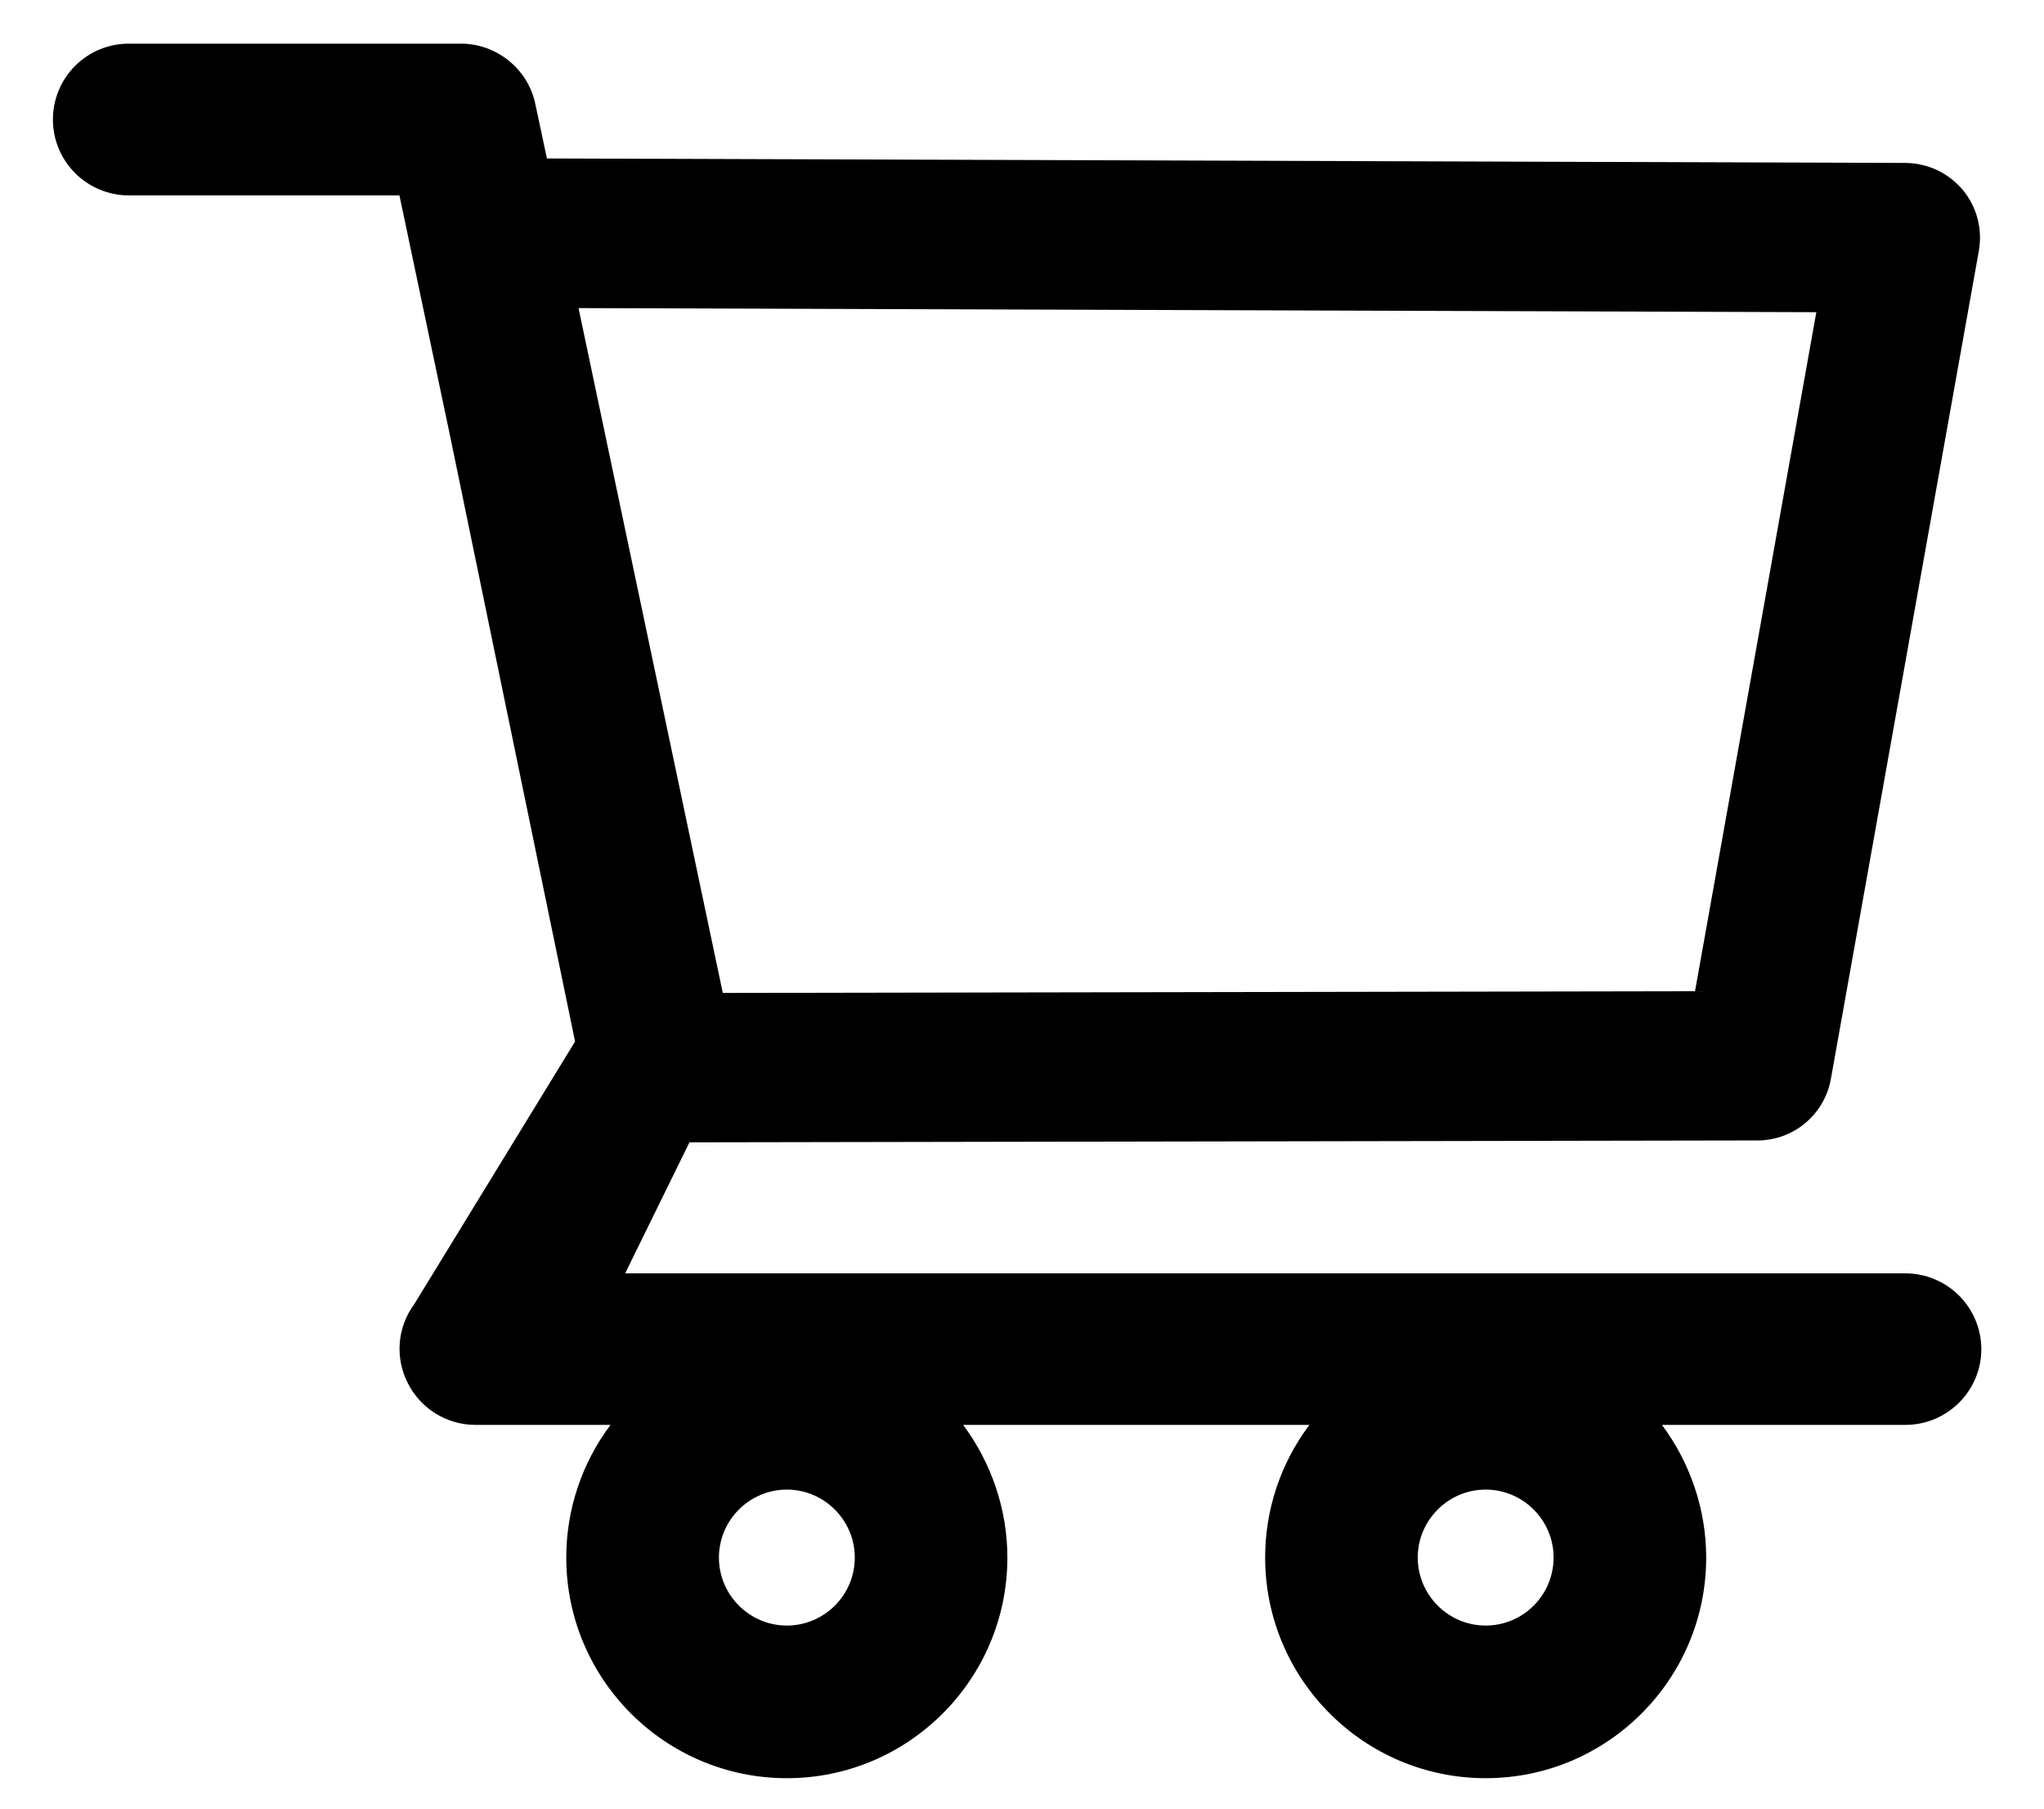
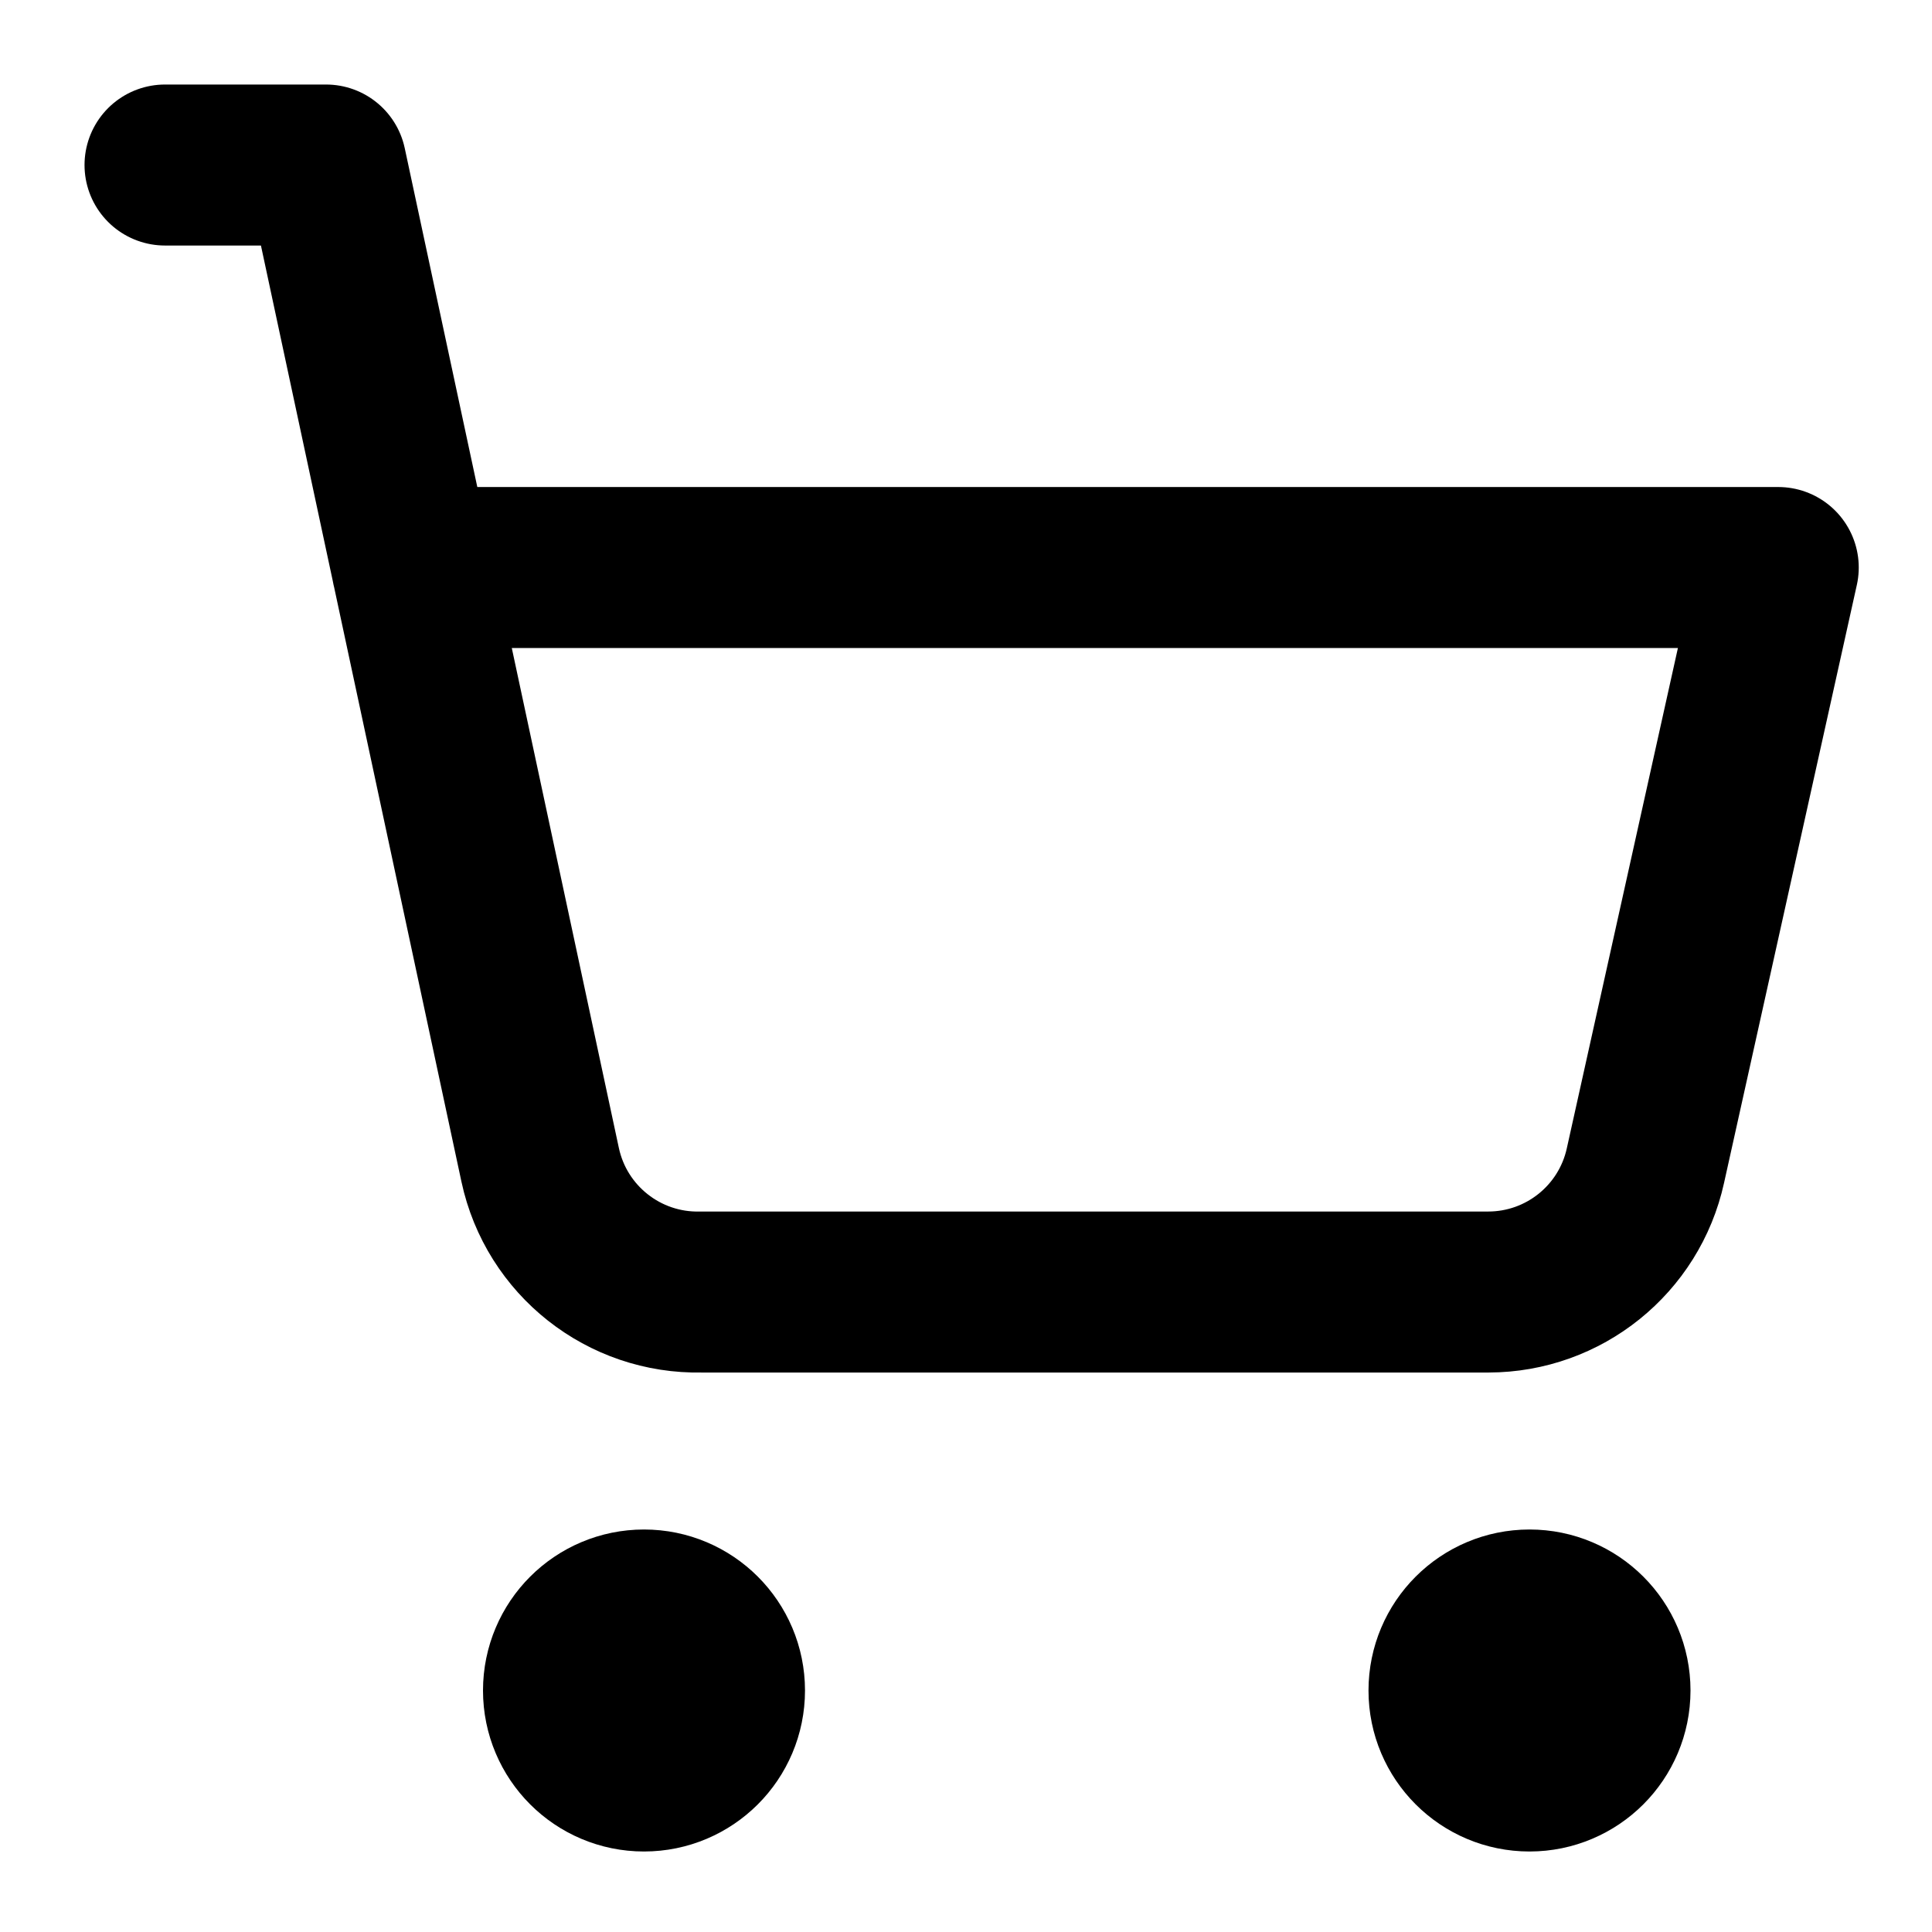
- <svg xmlns="http://www.w3.org/2000/svg" width="26" height="23" viewBox="0 0 26 23" fill="none">
-   <path d="M24.235 16.193H7.952L8.77 14.527L22.354 14.503C22.814 14.503 23.207 14.175 23.289 13.721L25.171 3.191C25.22 2.914 25.146 2.63 24.966 2.414C24.876 2.308 24.765 2.222 24.64 2.163C24.514 2.104 24.377 2.073 24.238 2.072L6.957 2.015L6.809 1.32C6.716 0.877 6.317 0.555 5.863 0.555H1.639C1.383 0.555 1.137 0.656 0.956 0.837C0.775 1.018 0.673 1.264 0.673 1.52C0.673 1.776 0.775 2.021 0.956 2.202C1.137 2.383 1.383 2.485 1.639 2.485H5.081L5.727 5.553L7.315 13.245L5.27 16.584C5.164 16.727 5.1 16.897 5.085 17.075C5.071 17.253 5.106 17.431 5.188 17.59C5.352 17.915 5.683 18.12 6.049 18.12H7.766C7.4 18.607 7.203 19.199 7.203 19.807C7.203 21.355 8.461 22.613 10.009 22.613C11.556 22.613 12.814 21.355 12.814 19.807C12.814 19.198 12.612 18.604 12.251 18.12H16.656C16.29 18.607 16.092 19.199 16.093 19.807C16.093 21.355 17.35 22.613 18.898 22.613C20.446 22.613 21.703 21.355 21.703 19.807C21.703 19.198 21.501 18.604 21.14 18.12H24.238C24.769 18.12 25.203 17.688 25.203 17.155C25.202 16.899 25.099 16.655 24.918 16.474C24.737 16.294 24.491 16.193 24.235 16.193ZM7.359 3.918L23.104 3.97L21.561 12.605L9.194 12.627L7.359 3.918ZM10.009 20.672C9.533 20.672 9.145 20.283 9.145 19.807C9.145 19.332 9.533 18.943 10.009 18.943C10.484 18.943 10.873 19.332 10.873 19.807C10.873 20.037 10.782 20.256 10.62 20.418C10.457 20.581 10.238 20.672 10.009 20.672ZM18.898 20.672C18.422 20.672 18.034 20.283 18.034 19.807C18.034 19.332 18.422 18.943 18.898 18.943C19.374 18.943 19.762 19.332 19.762 19.807C19.762 20.037 19.671 20.256 19.509 20.418C19.347 20.581 19.127 20.672 18.898 20.672Z" fill="black" />
+ <svg xmlns="http://www.w3.org/2000/svg" width="24" height="24" viewBox="0 0 24 24" fill="none" stroke="currentColor" stroke-width="2" stroke-linecap="round" stroke-linejoin="round" class="lucide lucide-shopping-cart-icon lucide-shopping-cart">
+   <circle cx="8" cy="21" r="1" />
+   <circle cx="19" cy="21" r="1" />
+   <path d="M2.05 2.05h2l2.66 12.42a2 2 0 0 0 2 1.58h9.78a2 2 0 0 0 1.95-1.57l1.65-7.43H5.12" />
</svg>
